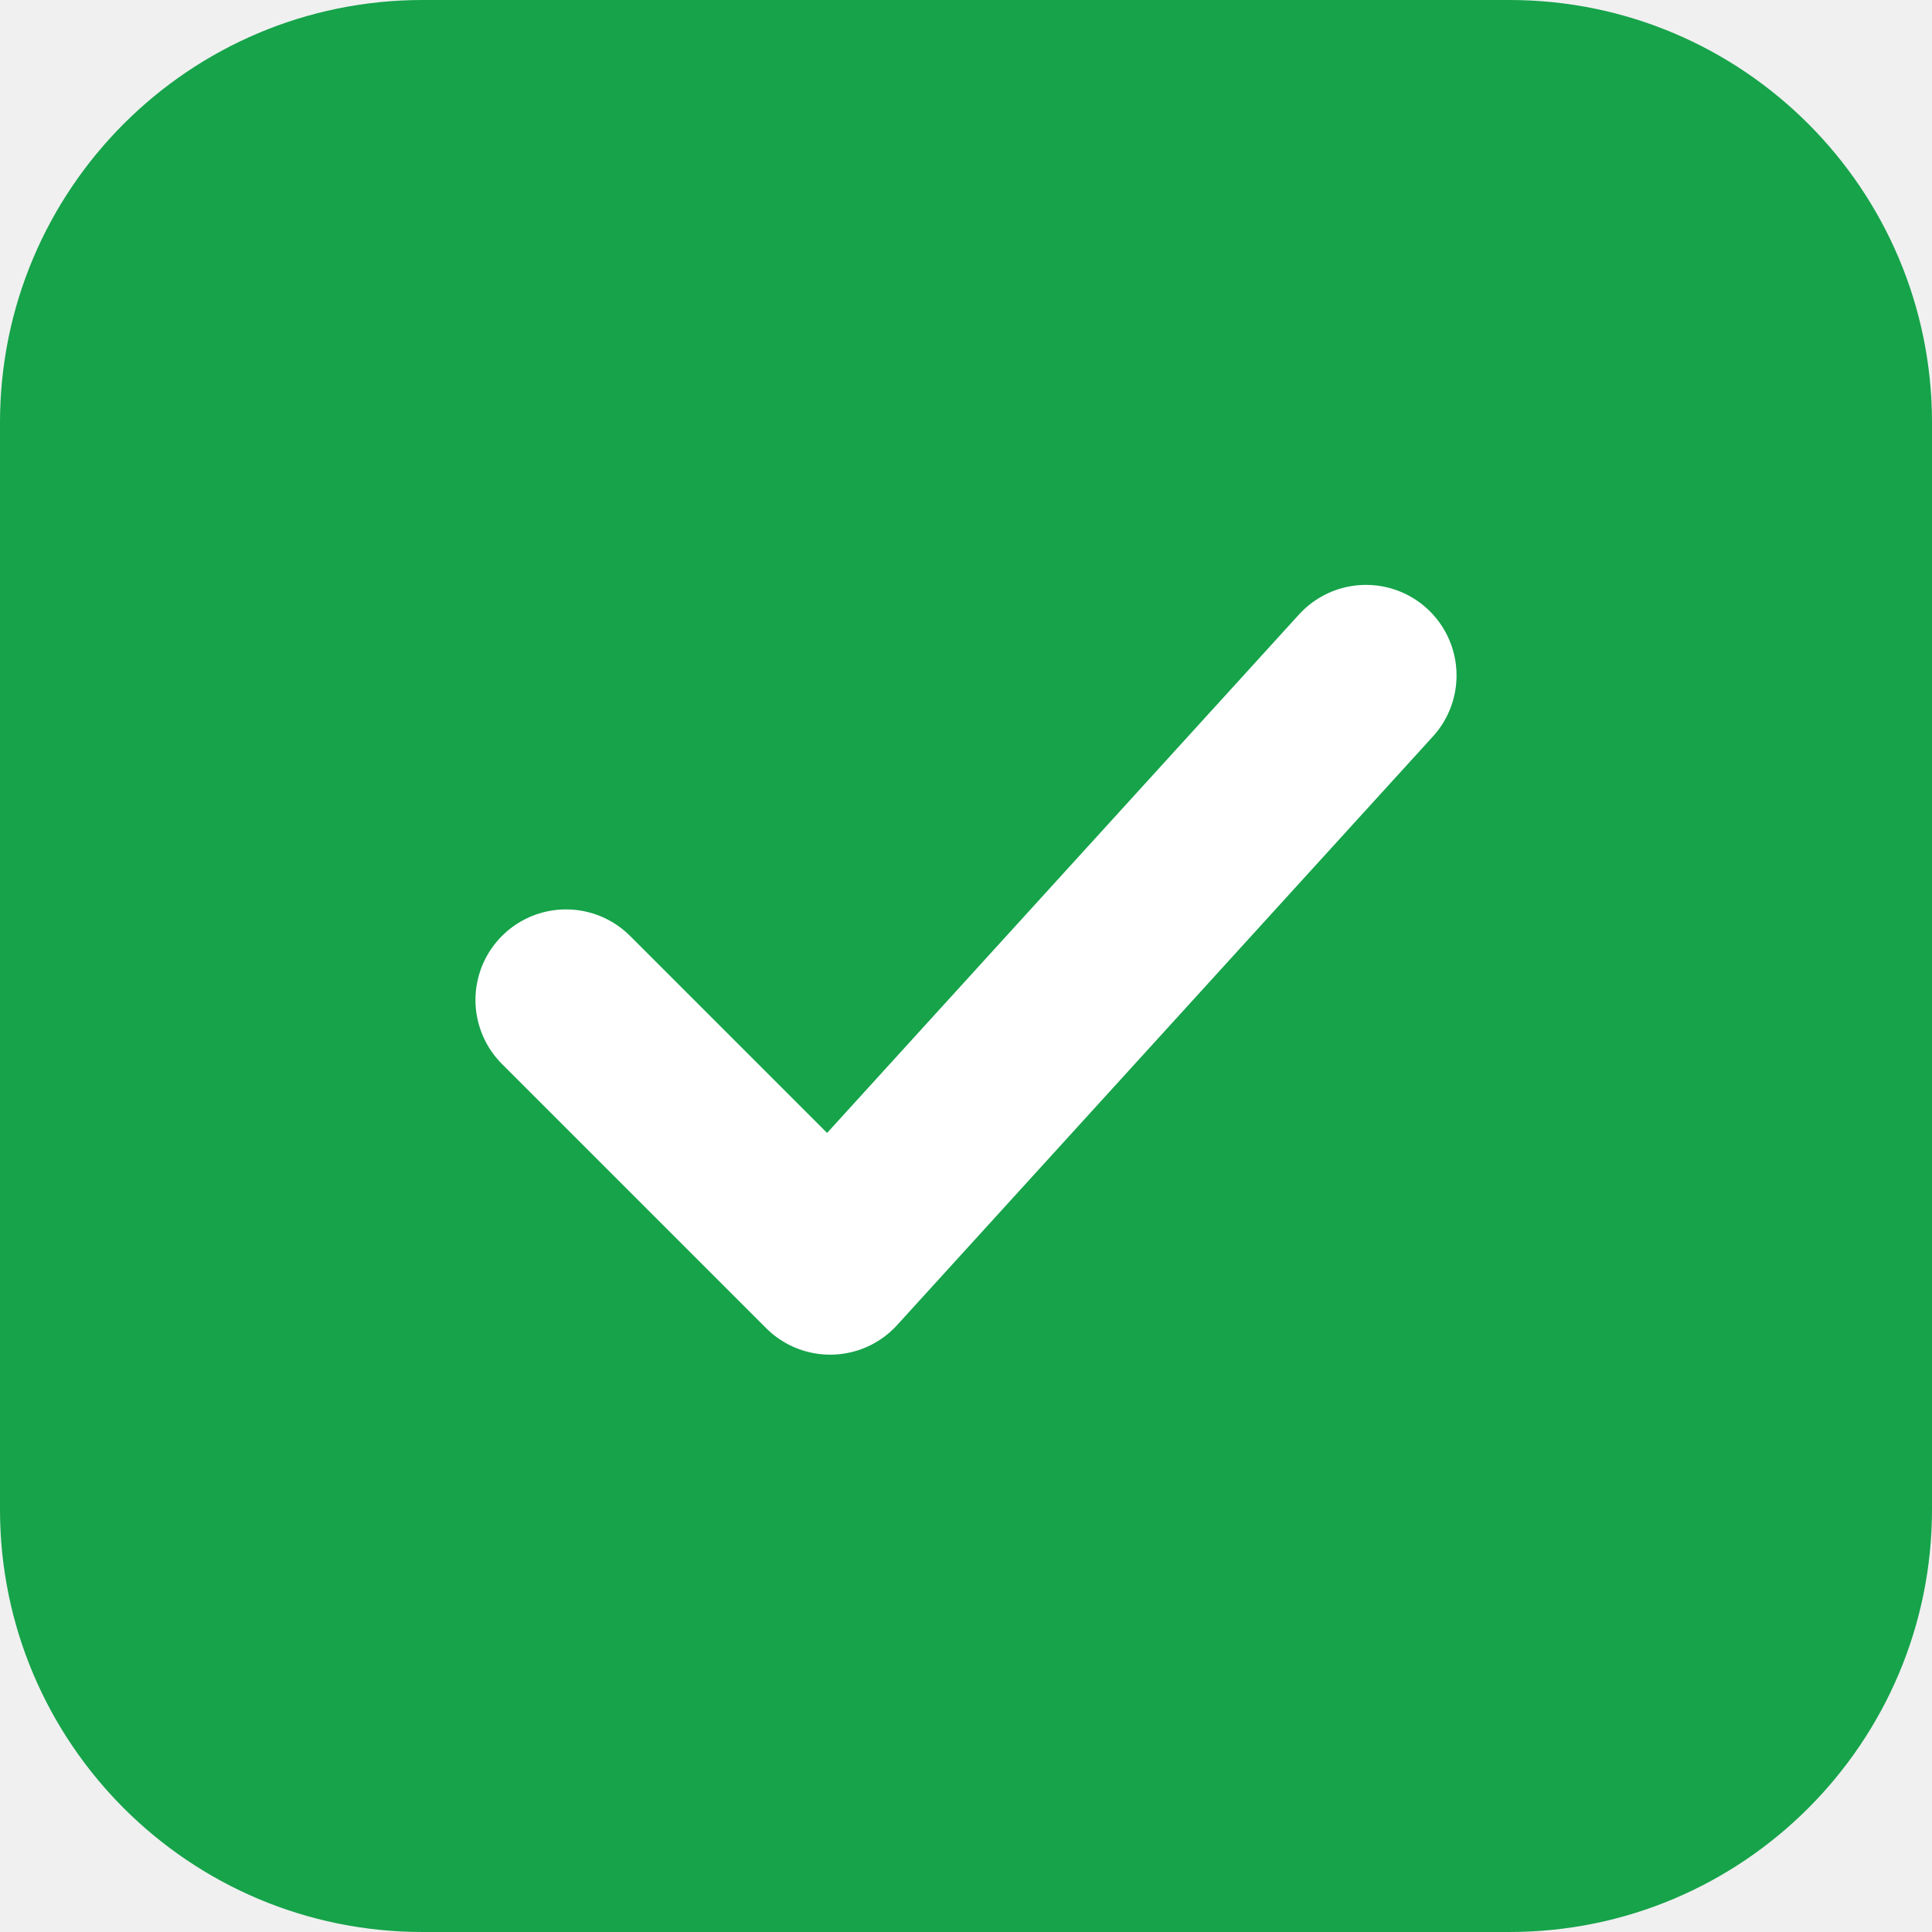
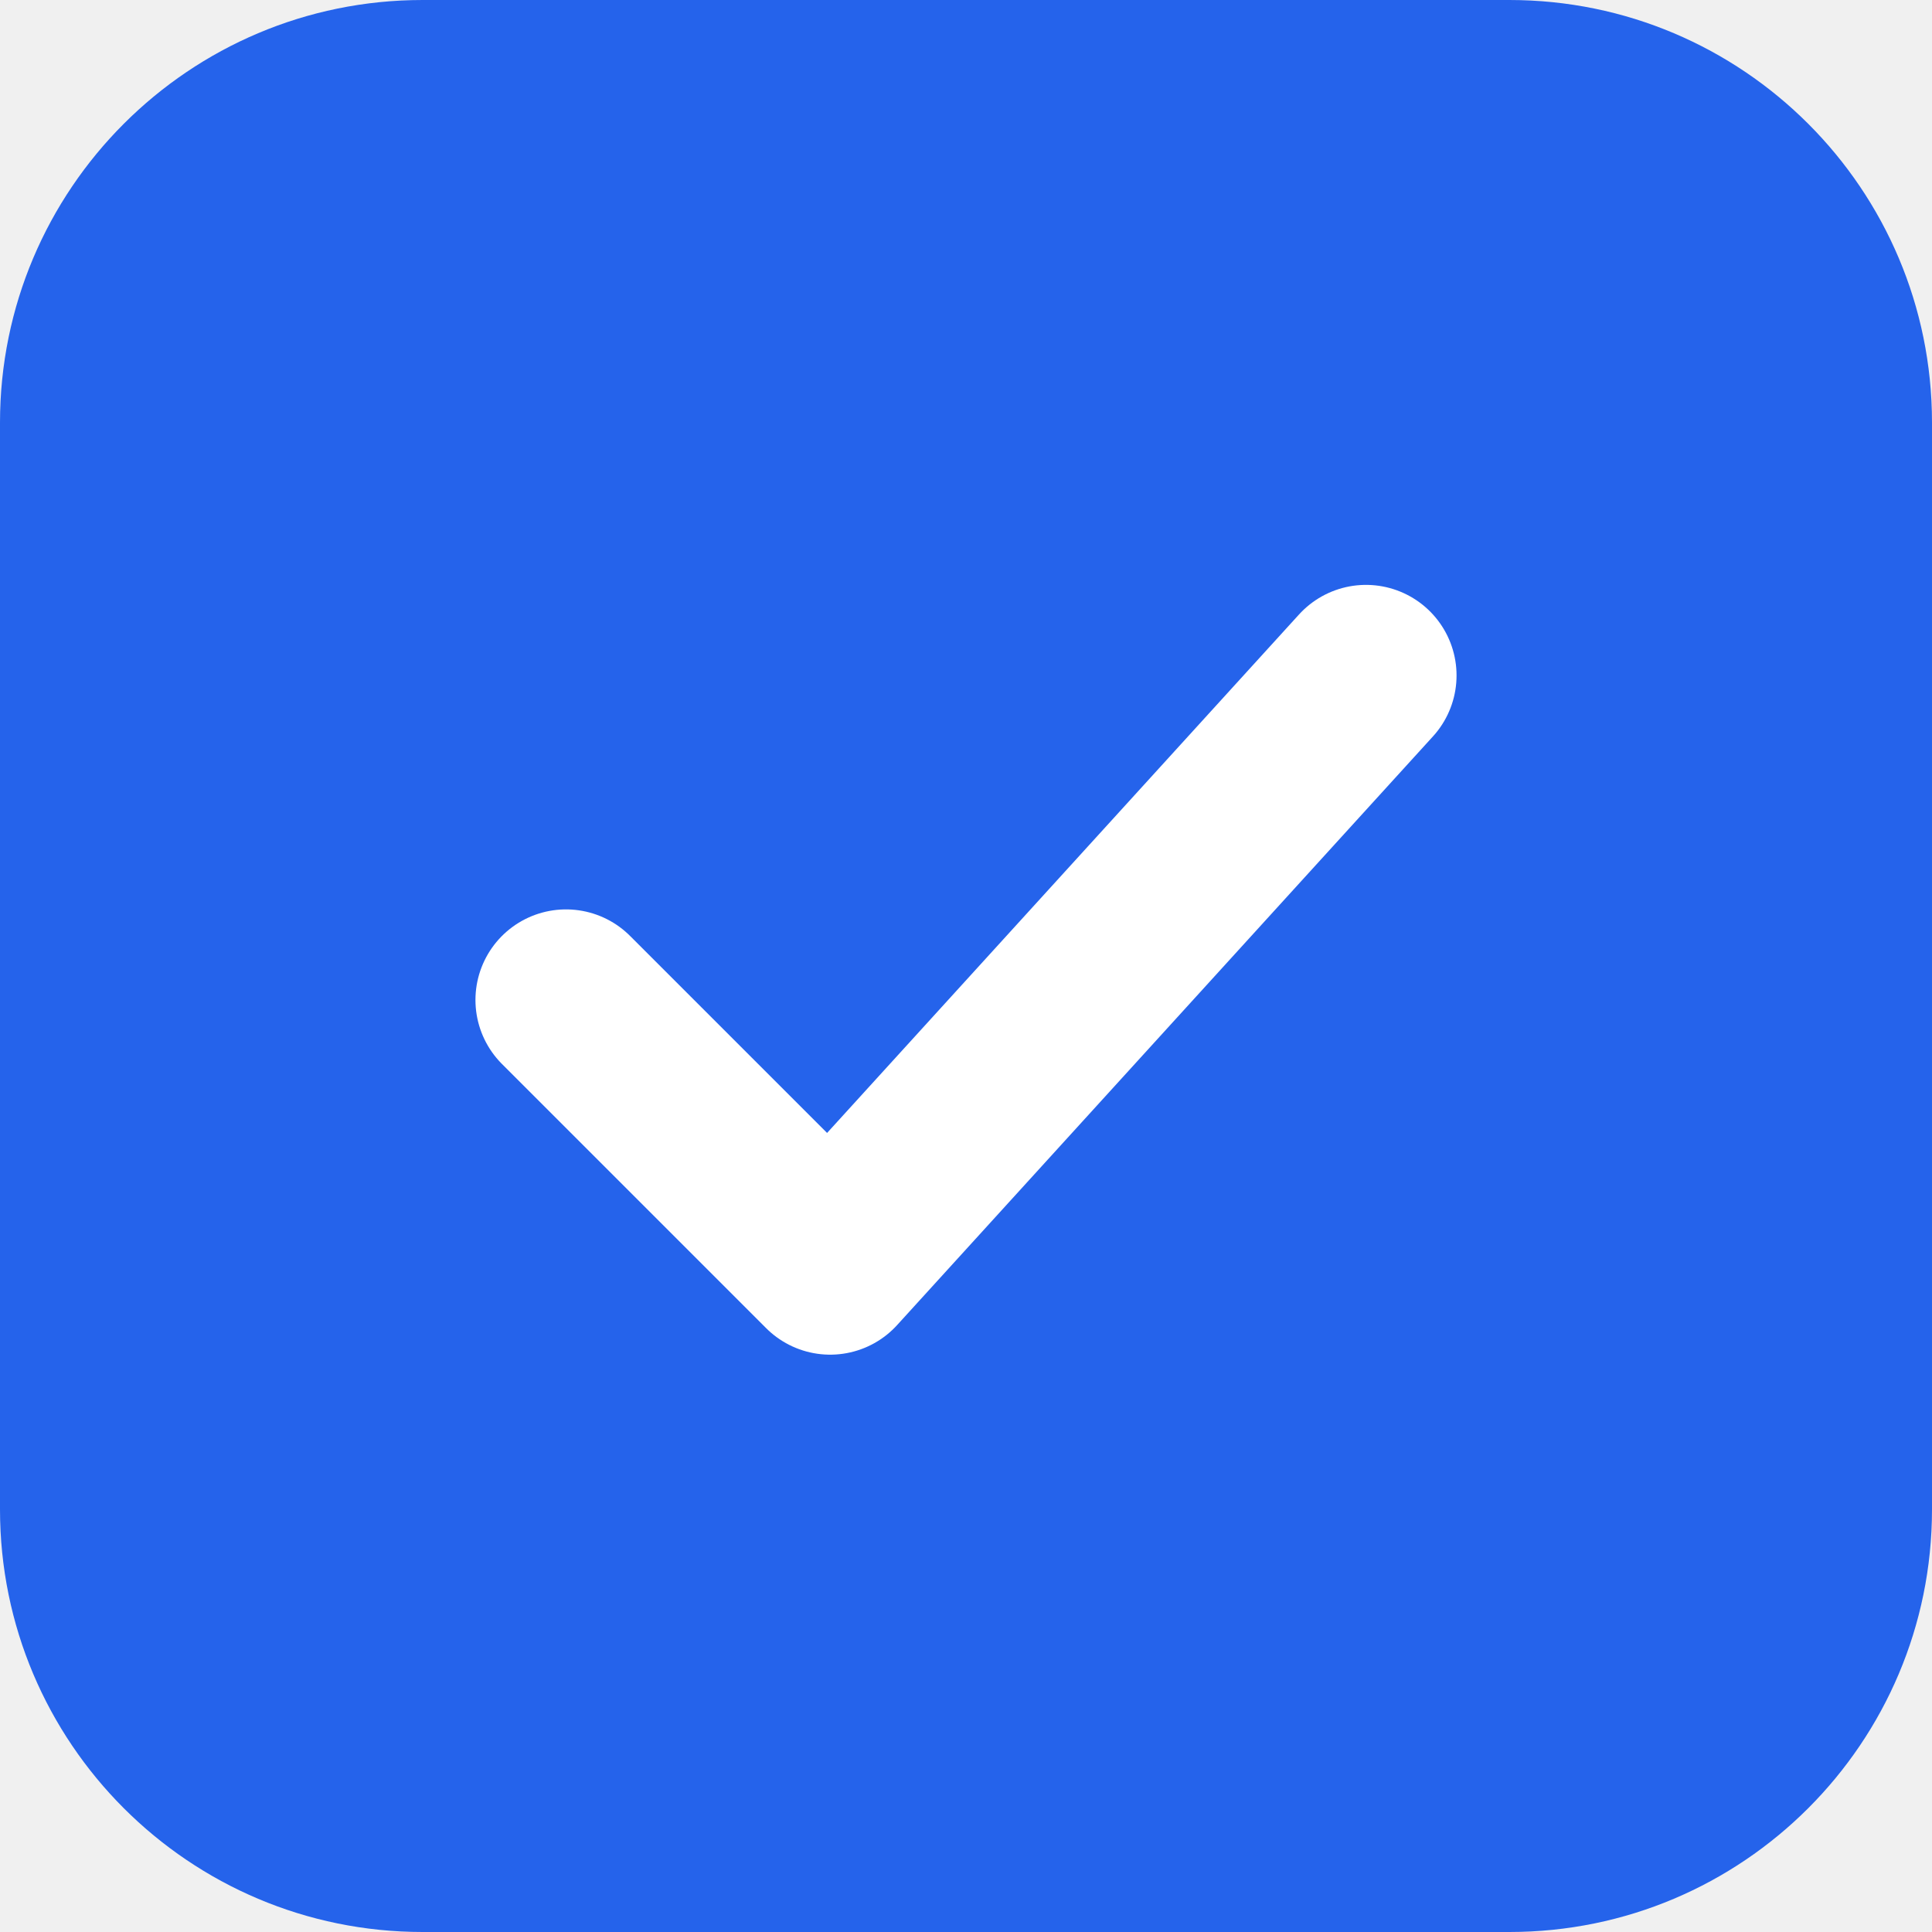
<svg xmlns="http://www.w3.org/2000/svg" viewBox="0 0 512 512">
-   <rect width="512" height="512" rx="112" fill="#16a34a" />
+   <rect width="512" height="512" rx="112" fill="#2563eb" />
  <path d="M150 265l70 70 142-156" fill="none" stroke="#fff" stroke-width="48" stroke-linecap="round" stroke-linejoin="round" />
</svg>
